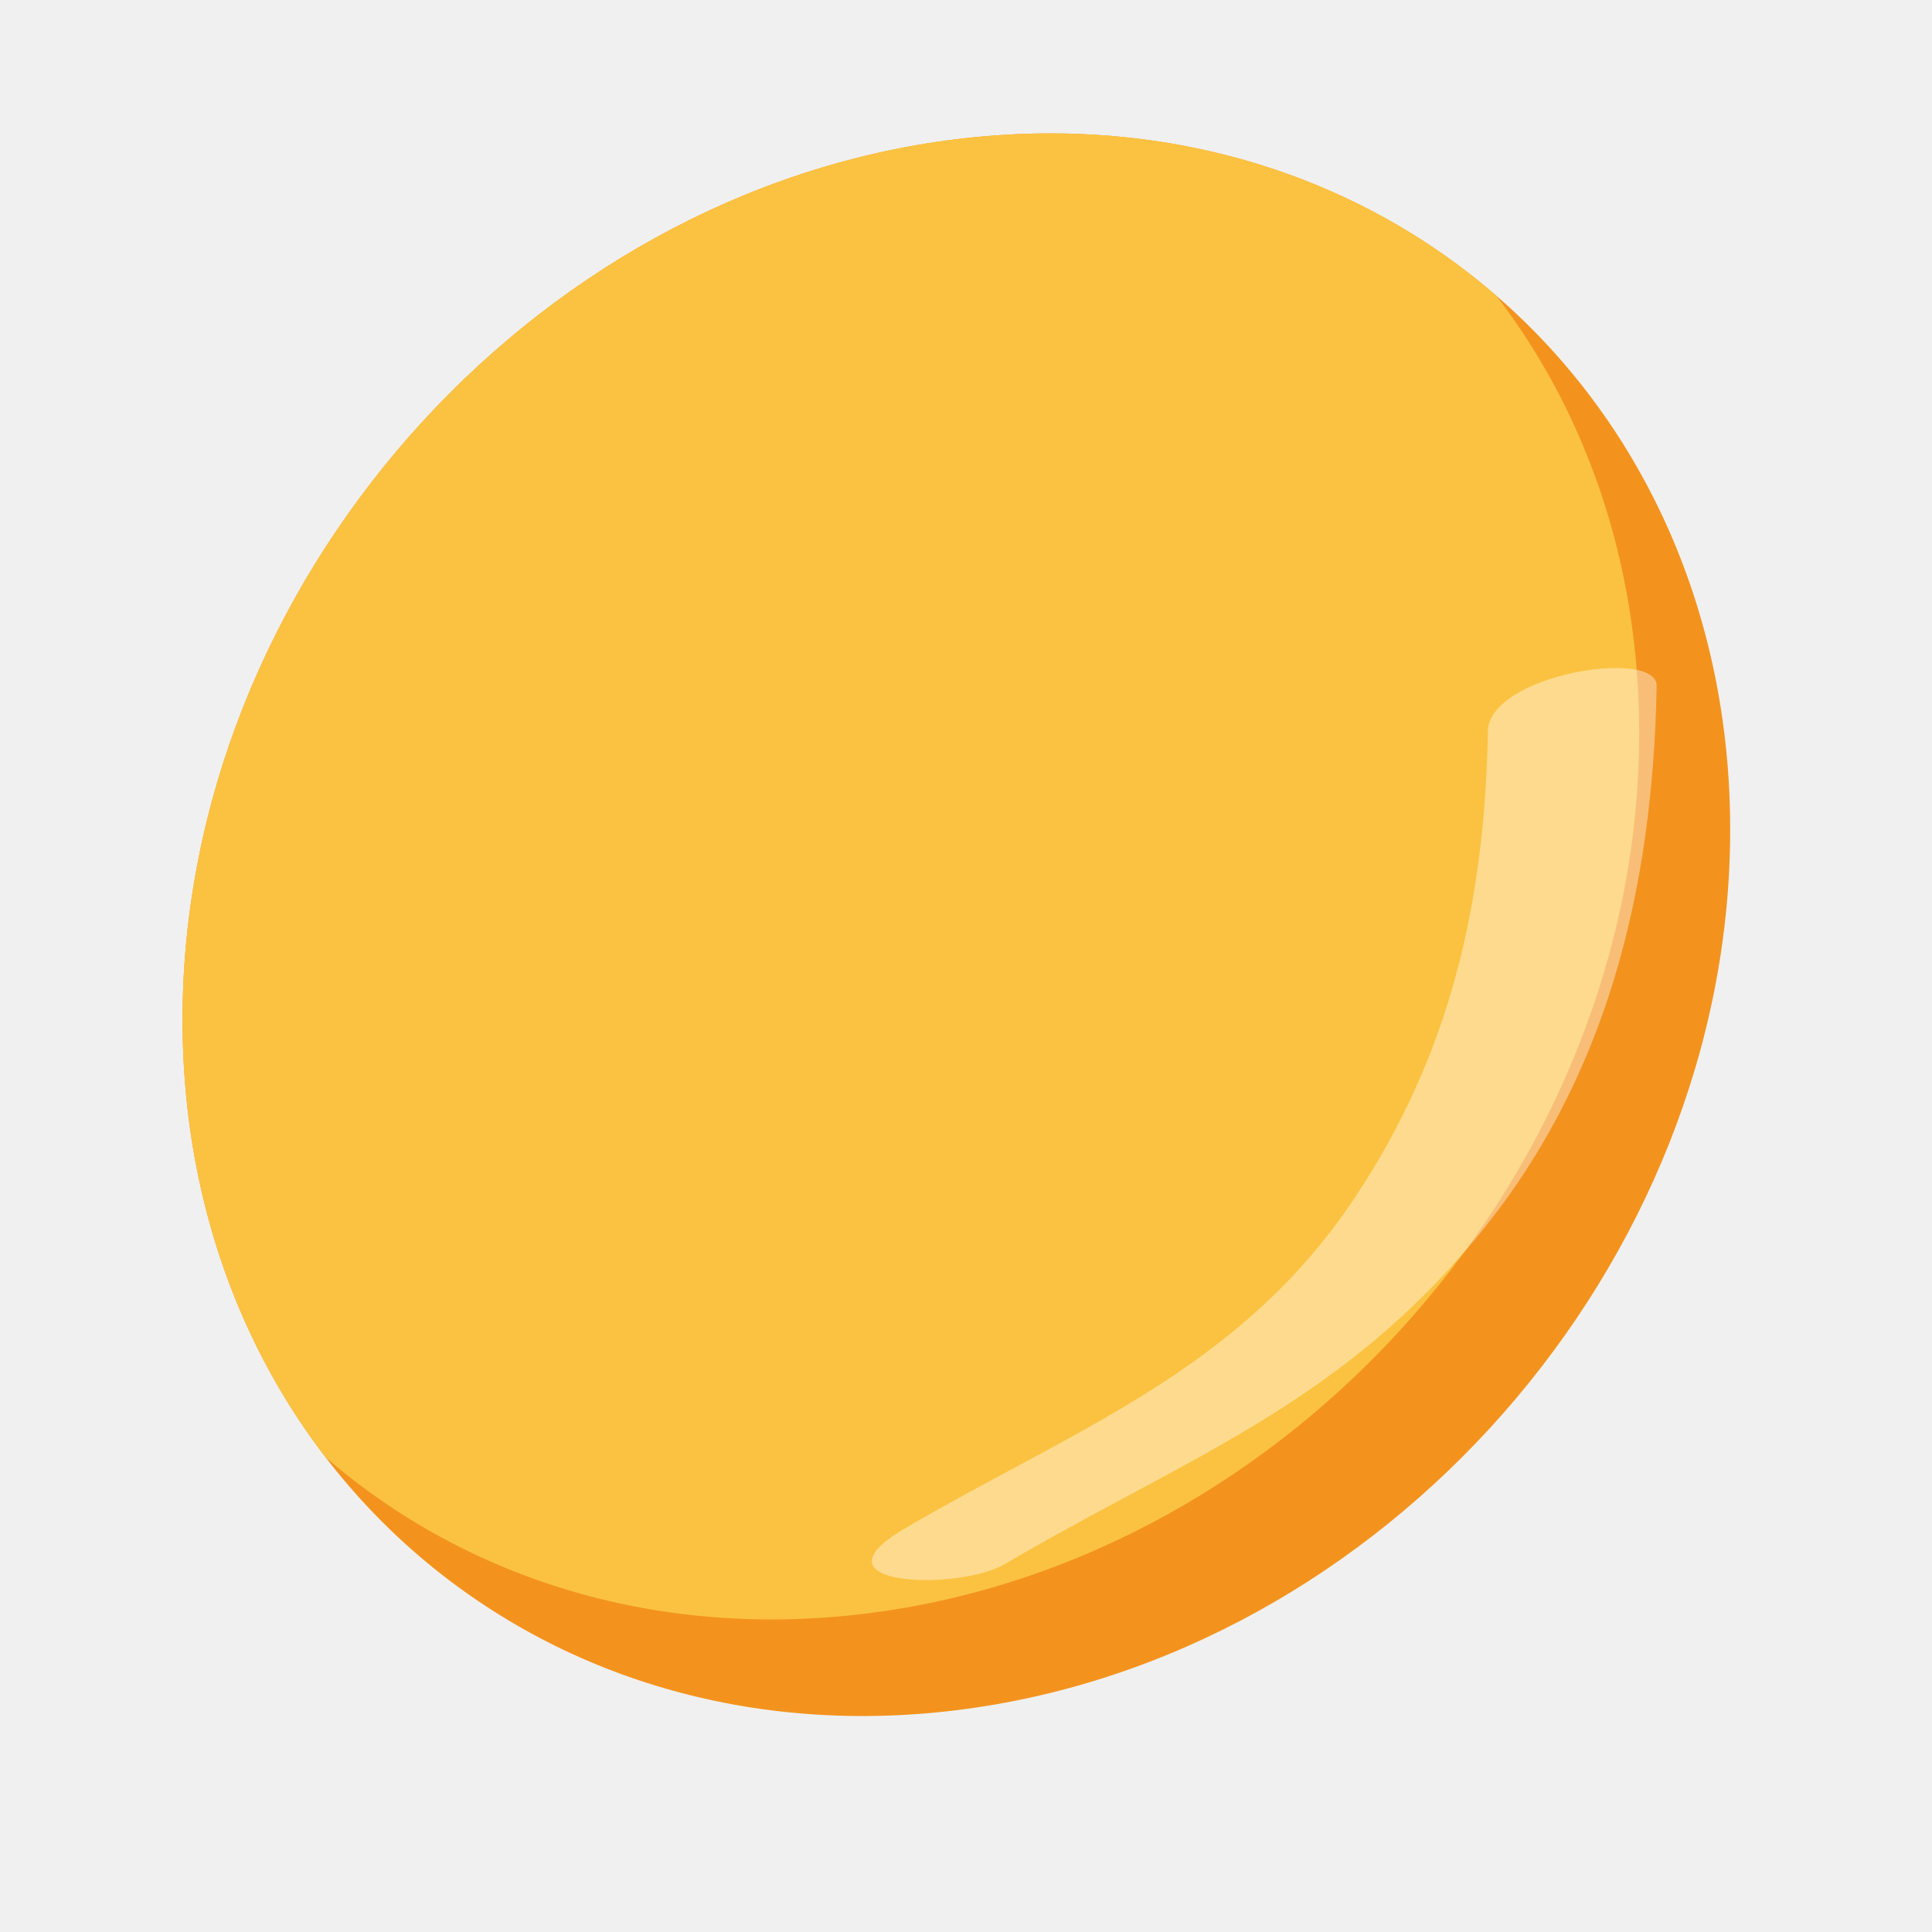
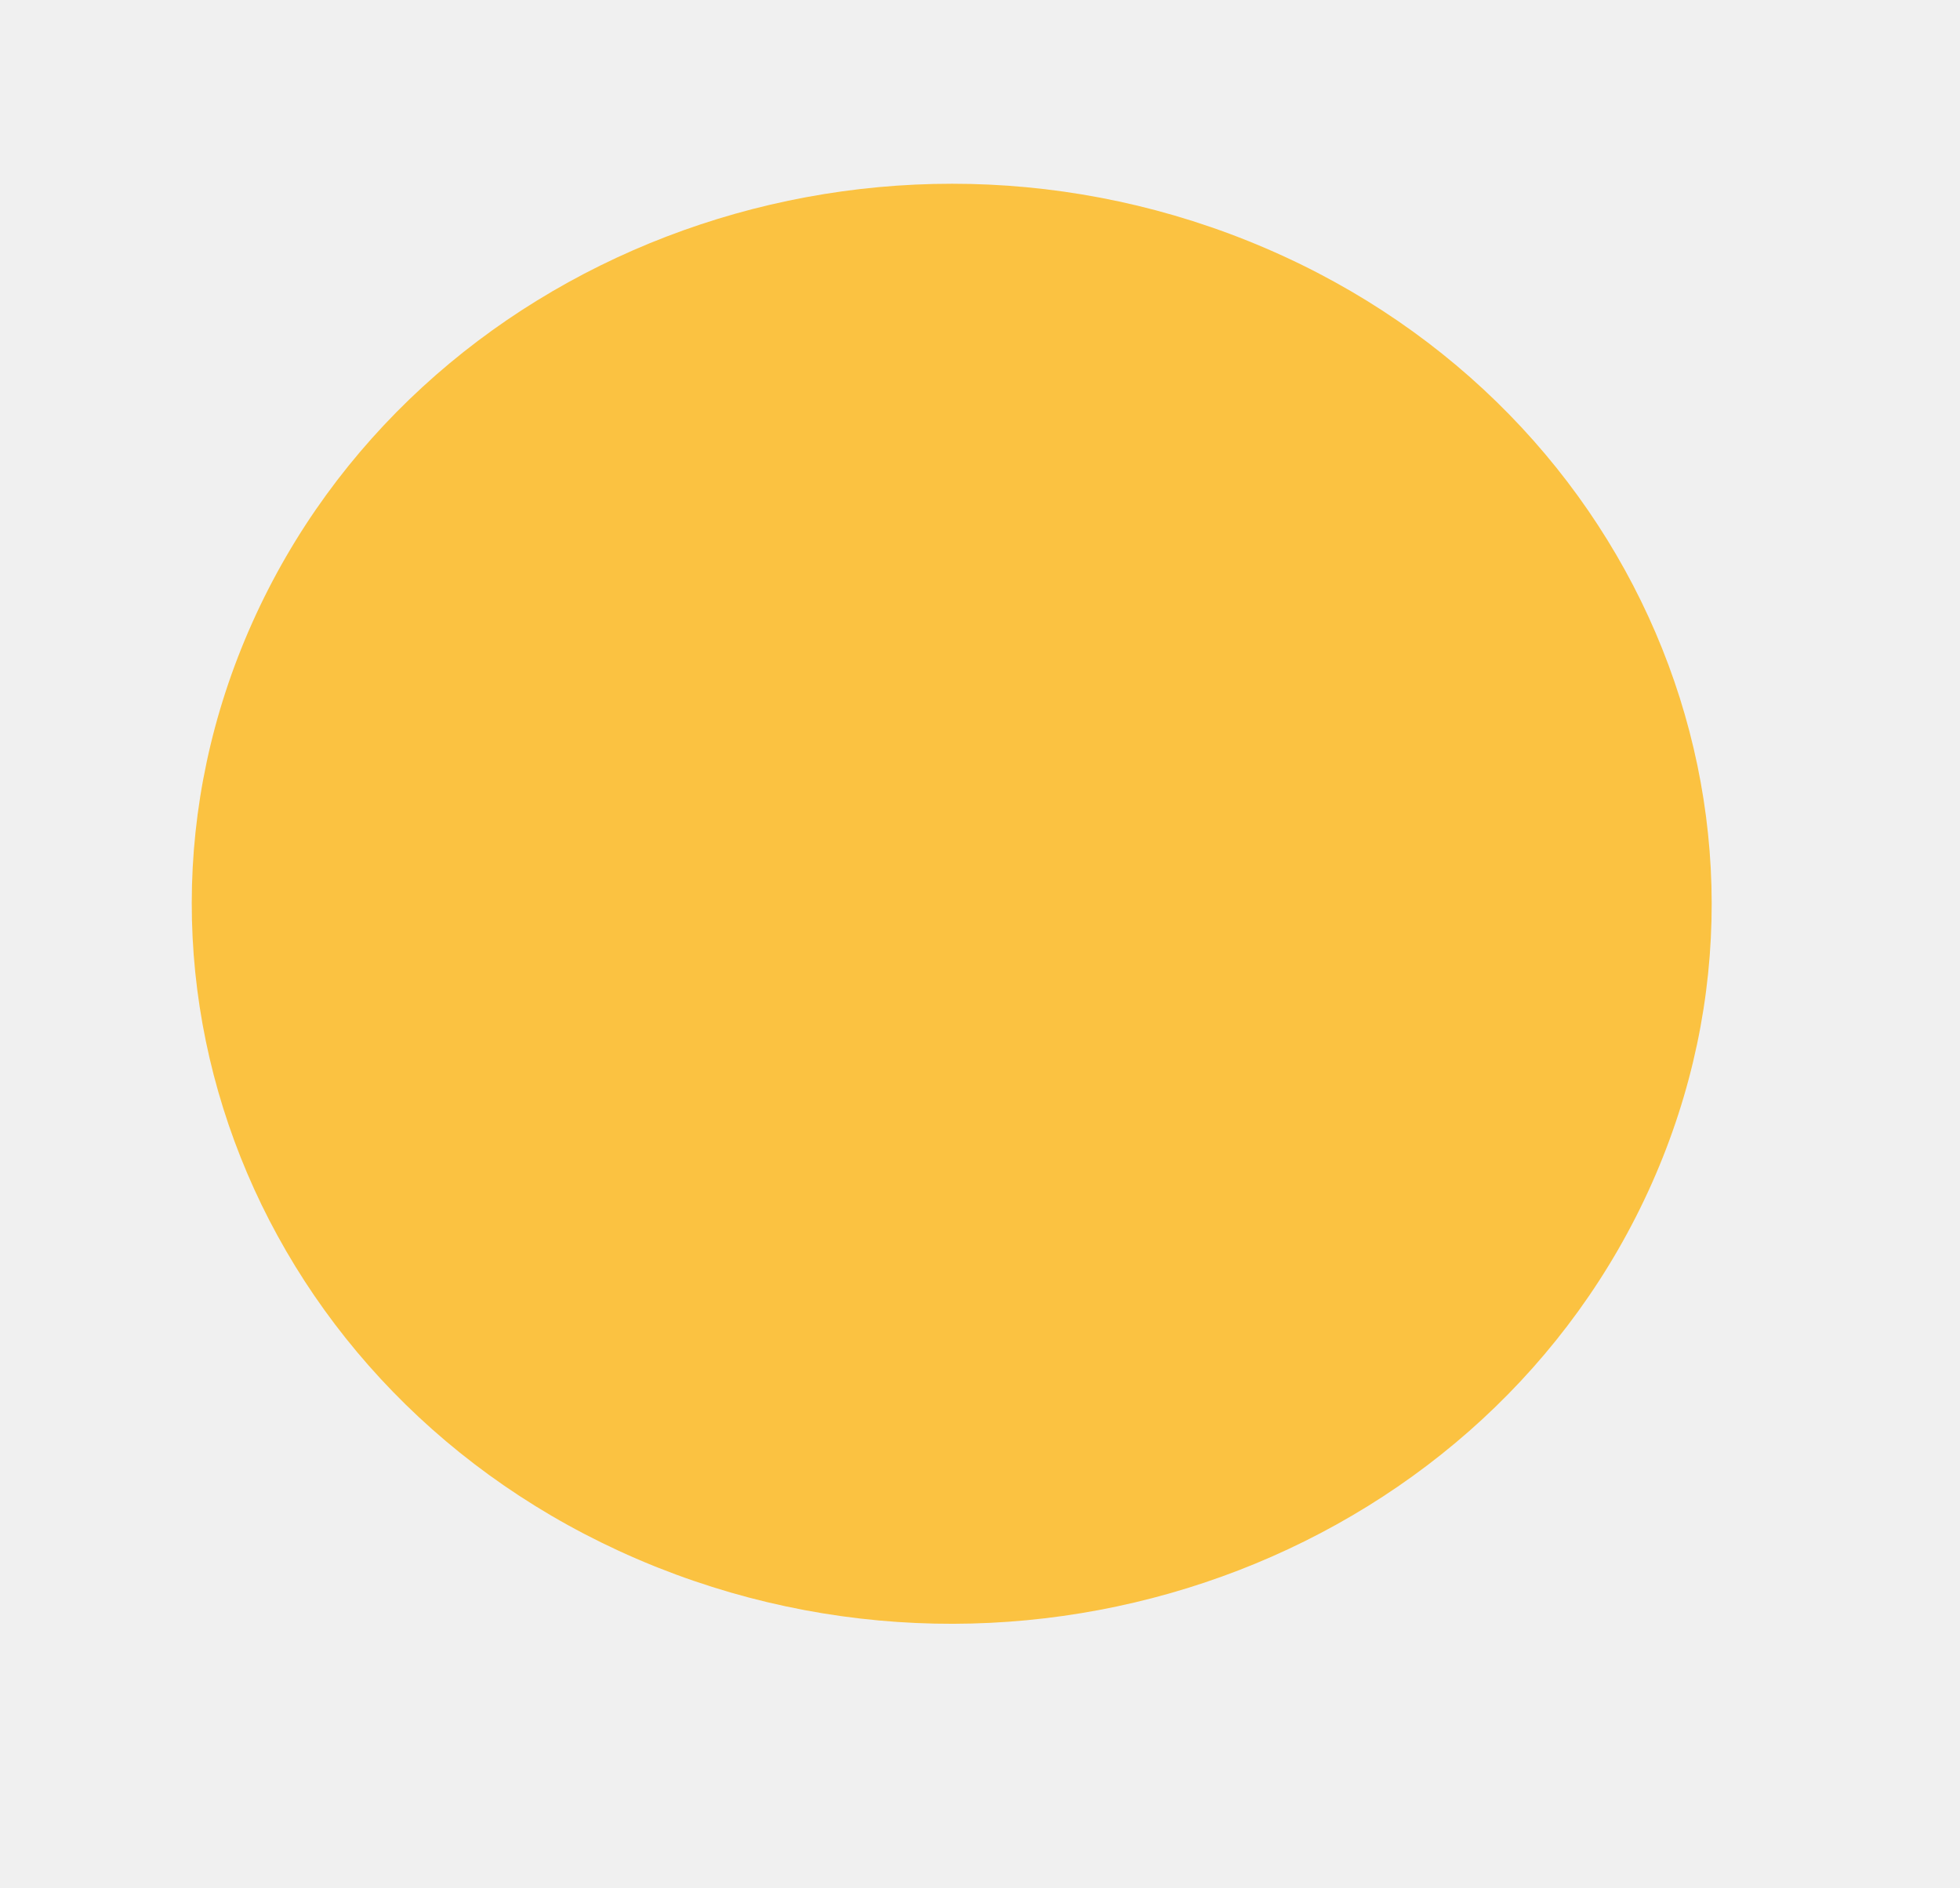
- <svg xmlns="http://www.w3.org/2000/svg" xmlns:xlink="http://www.w3.org/1999/xlink" version="1.1" id="Lager_1" x="0px" y="0px" width="33.182px" height="33.182px" viewBox="0 0 33.182 33.182" enable-background="new 0 0 33.182 33.182" xml:space="preserve">
-   <path fill="#F3931E" d="M29.716,14.25c0,7.451-5.951,14.222-13.291,15.123S3.135,24.965,3.135,17.514S9.085,3.292,16.426,2.391  S29.716,6.799,29.716,14.25z" />
-   <g>
-     <defs>
-       <path id="SVGID_1_" d="M29.716,14.25c0,7.451-5.951,14.222-13.291,15.123S3.135,24.965,3.135,17.514S9.085,3.292,16.426,2.391    S29.716,6.799,29.716,14.25z" />
-     </defs>
-     <clipPath id="SVGID_2_">
-       <use xlink:href="#SVGID_1_" overflow="visible" />
-     </clipPath>
-     <path clip-path="url(#SVGID_2_)" fill="#FBC241" d="M28.153,12.591c0,7.451-5.951,14.222-13.291,15.123S1.572,23.306,1.572,15.855   S7.522,1.633,14.863,0.732S28.153,5.14,28.153,12.591z" />
-   </g>
-   <g opacity="0.4">
-     <g>
-       <path fill="#FFFFFF" d="M17.254,26.865c3.099-1.82,5.693-2.71,8.09-5.592c2.267-2.727,3.044-6.02,3.109-9.49    c0.013-0.661-2.879-0.201-2.898,0.776c-0.056,2.944-0.644,5.546-2.29,8.017c-1.981,2.974-4.828,3.974-7.741,5.685    C13.848,27.247,16.463,27.329,17.254,26.865L17.254,26.865z" />
-     </g>
-   </g>
+ <svg xmlns="http://www.w3.org/2000/svg" version="1.1" id="Lager_1" x="0px" y="0px" width="36.818px" height="35.455px" viewBox="0 0 36.818 35.455" enable-background="new 0 0 36.818 35.455" xml:space="preserve">
+   <defs id="defs23" />
+   <path style="fill:#fbc241;fill-opacity:1;stroke-opacity:1" id="path4157" d="M 12.291,29.418 A 14.272,13.521 0 0 1 4.738,11.698 14.272,13.521 0 0 1 23.435,4.522 14.272,13.521 0 0 1 31.03,22.226 14.272,13.521 0 0 1 12.351,29.442" />
</svg>
